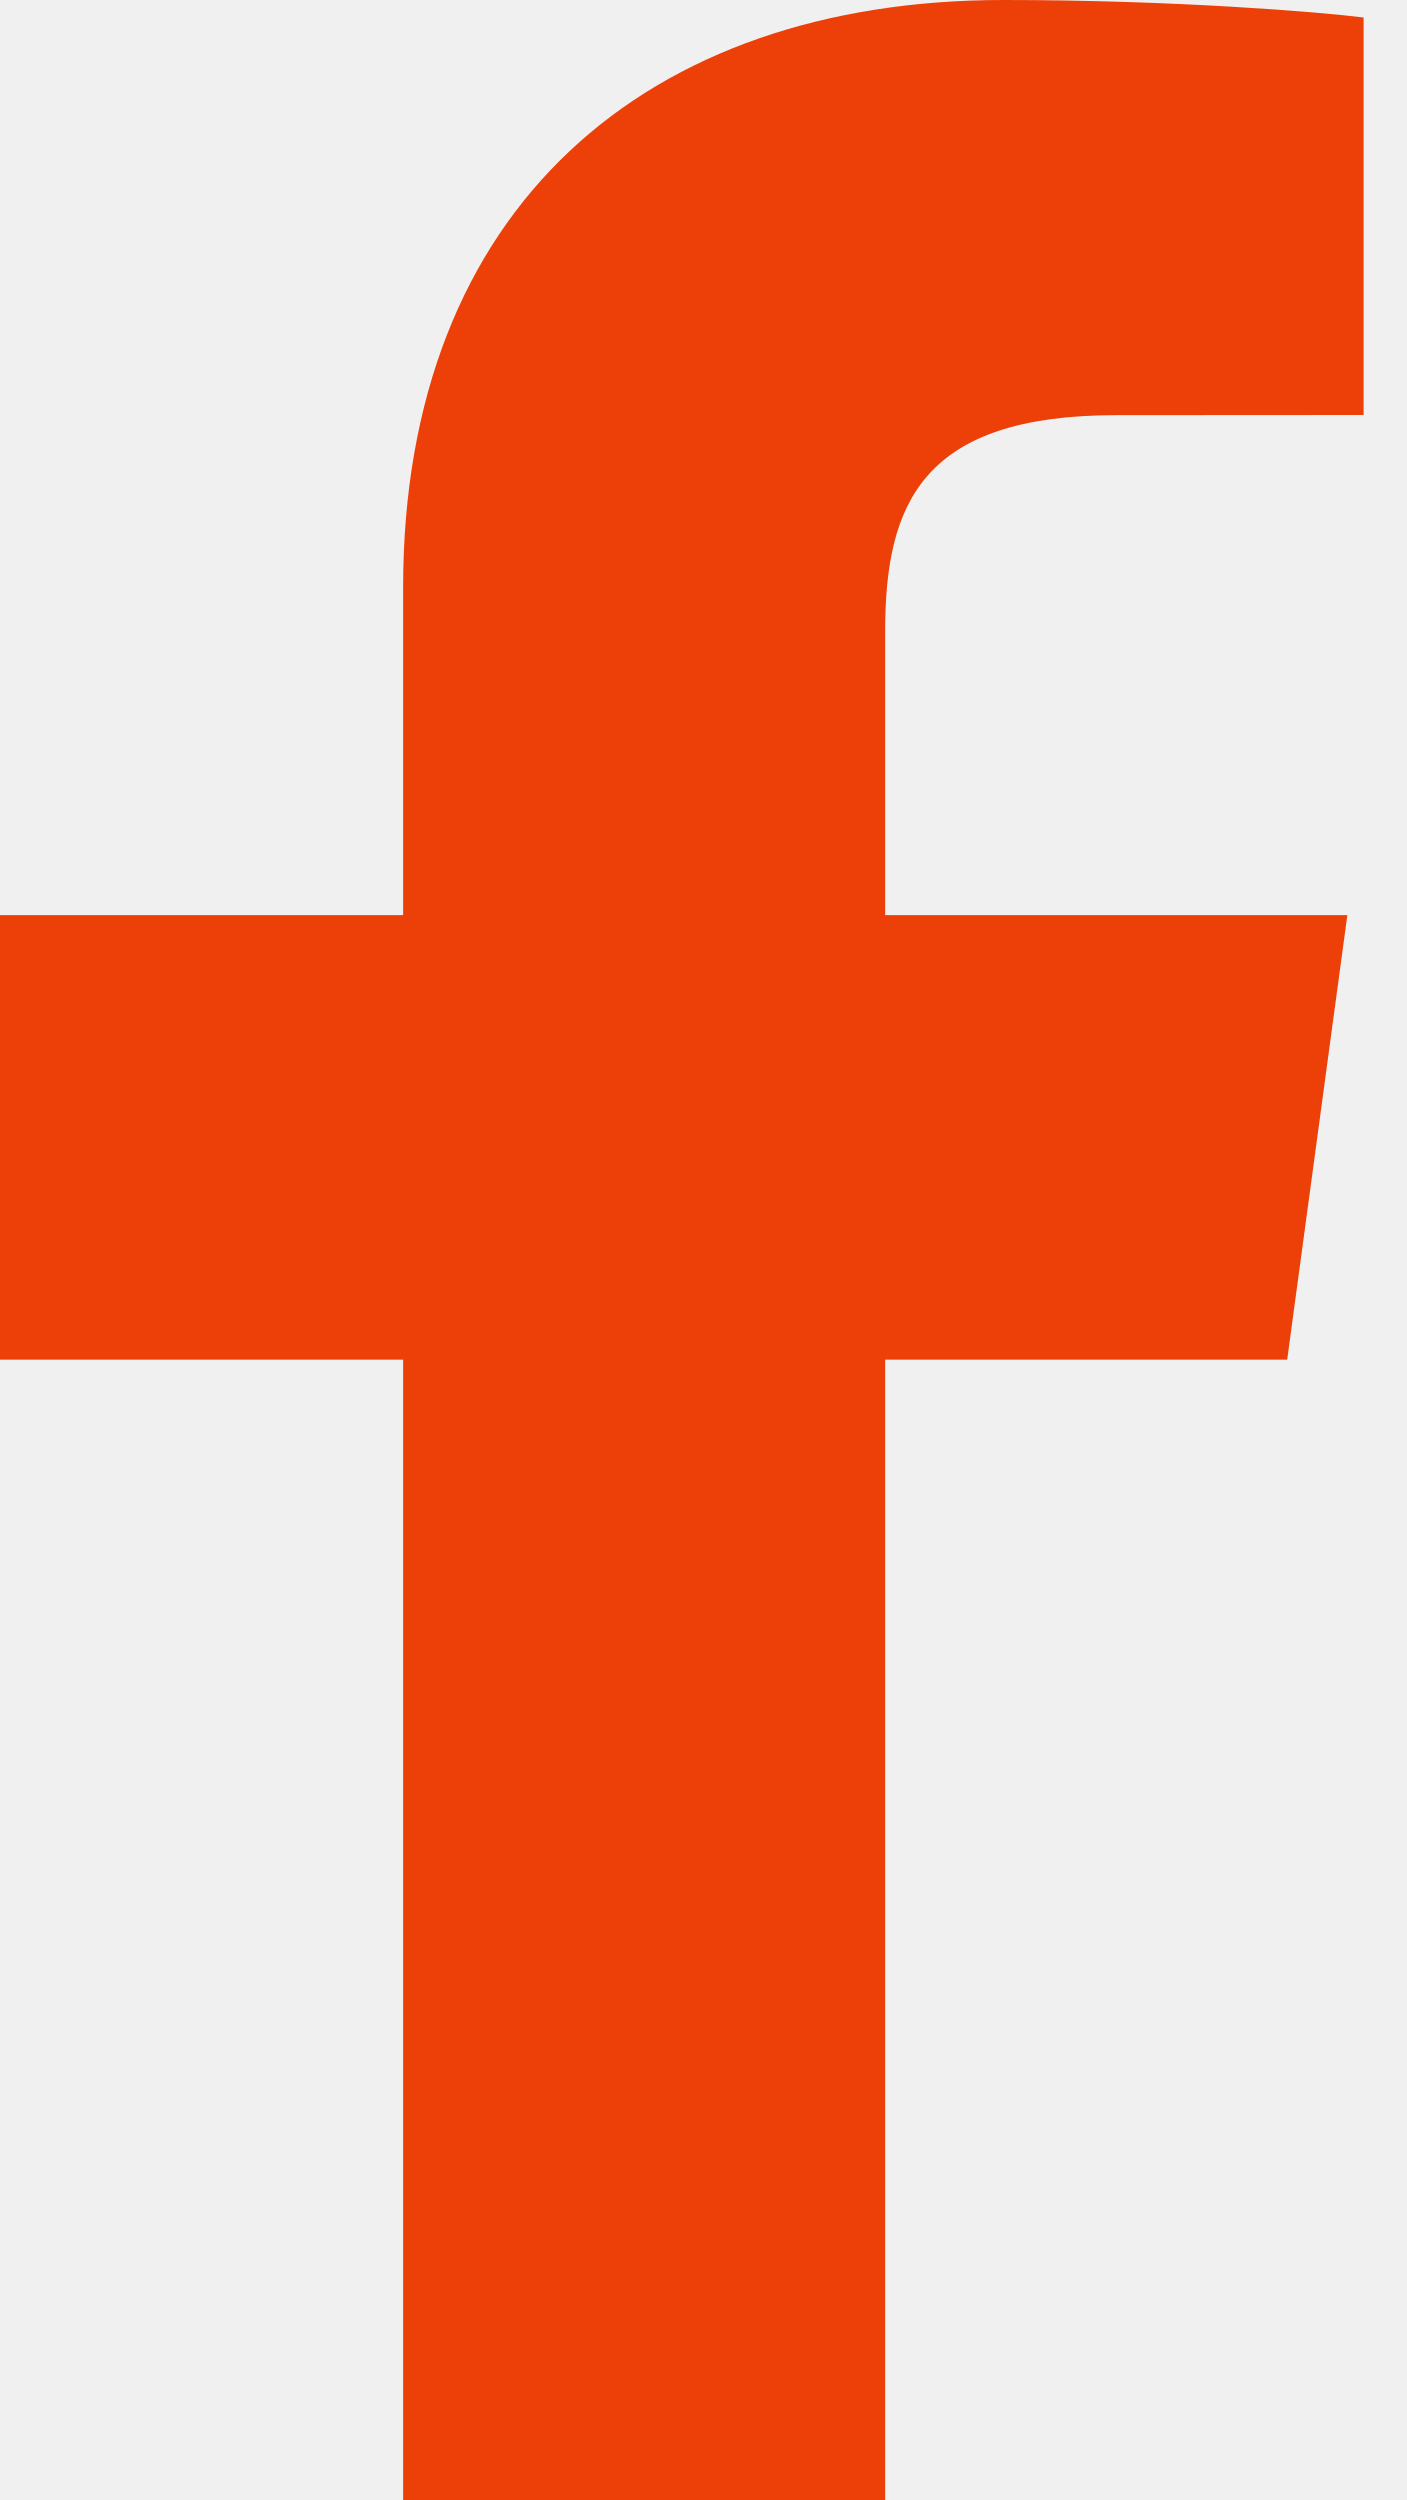
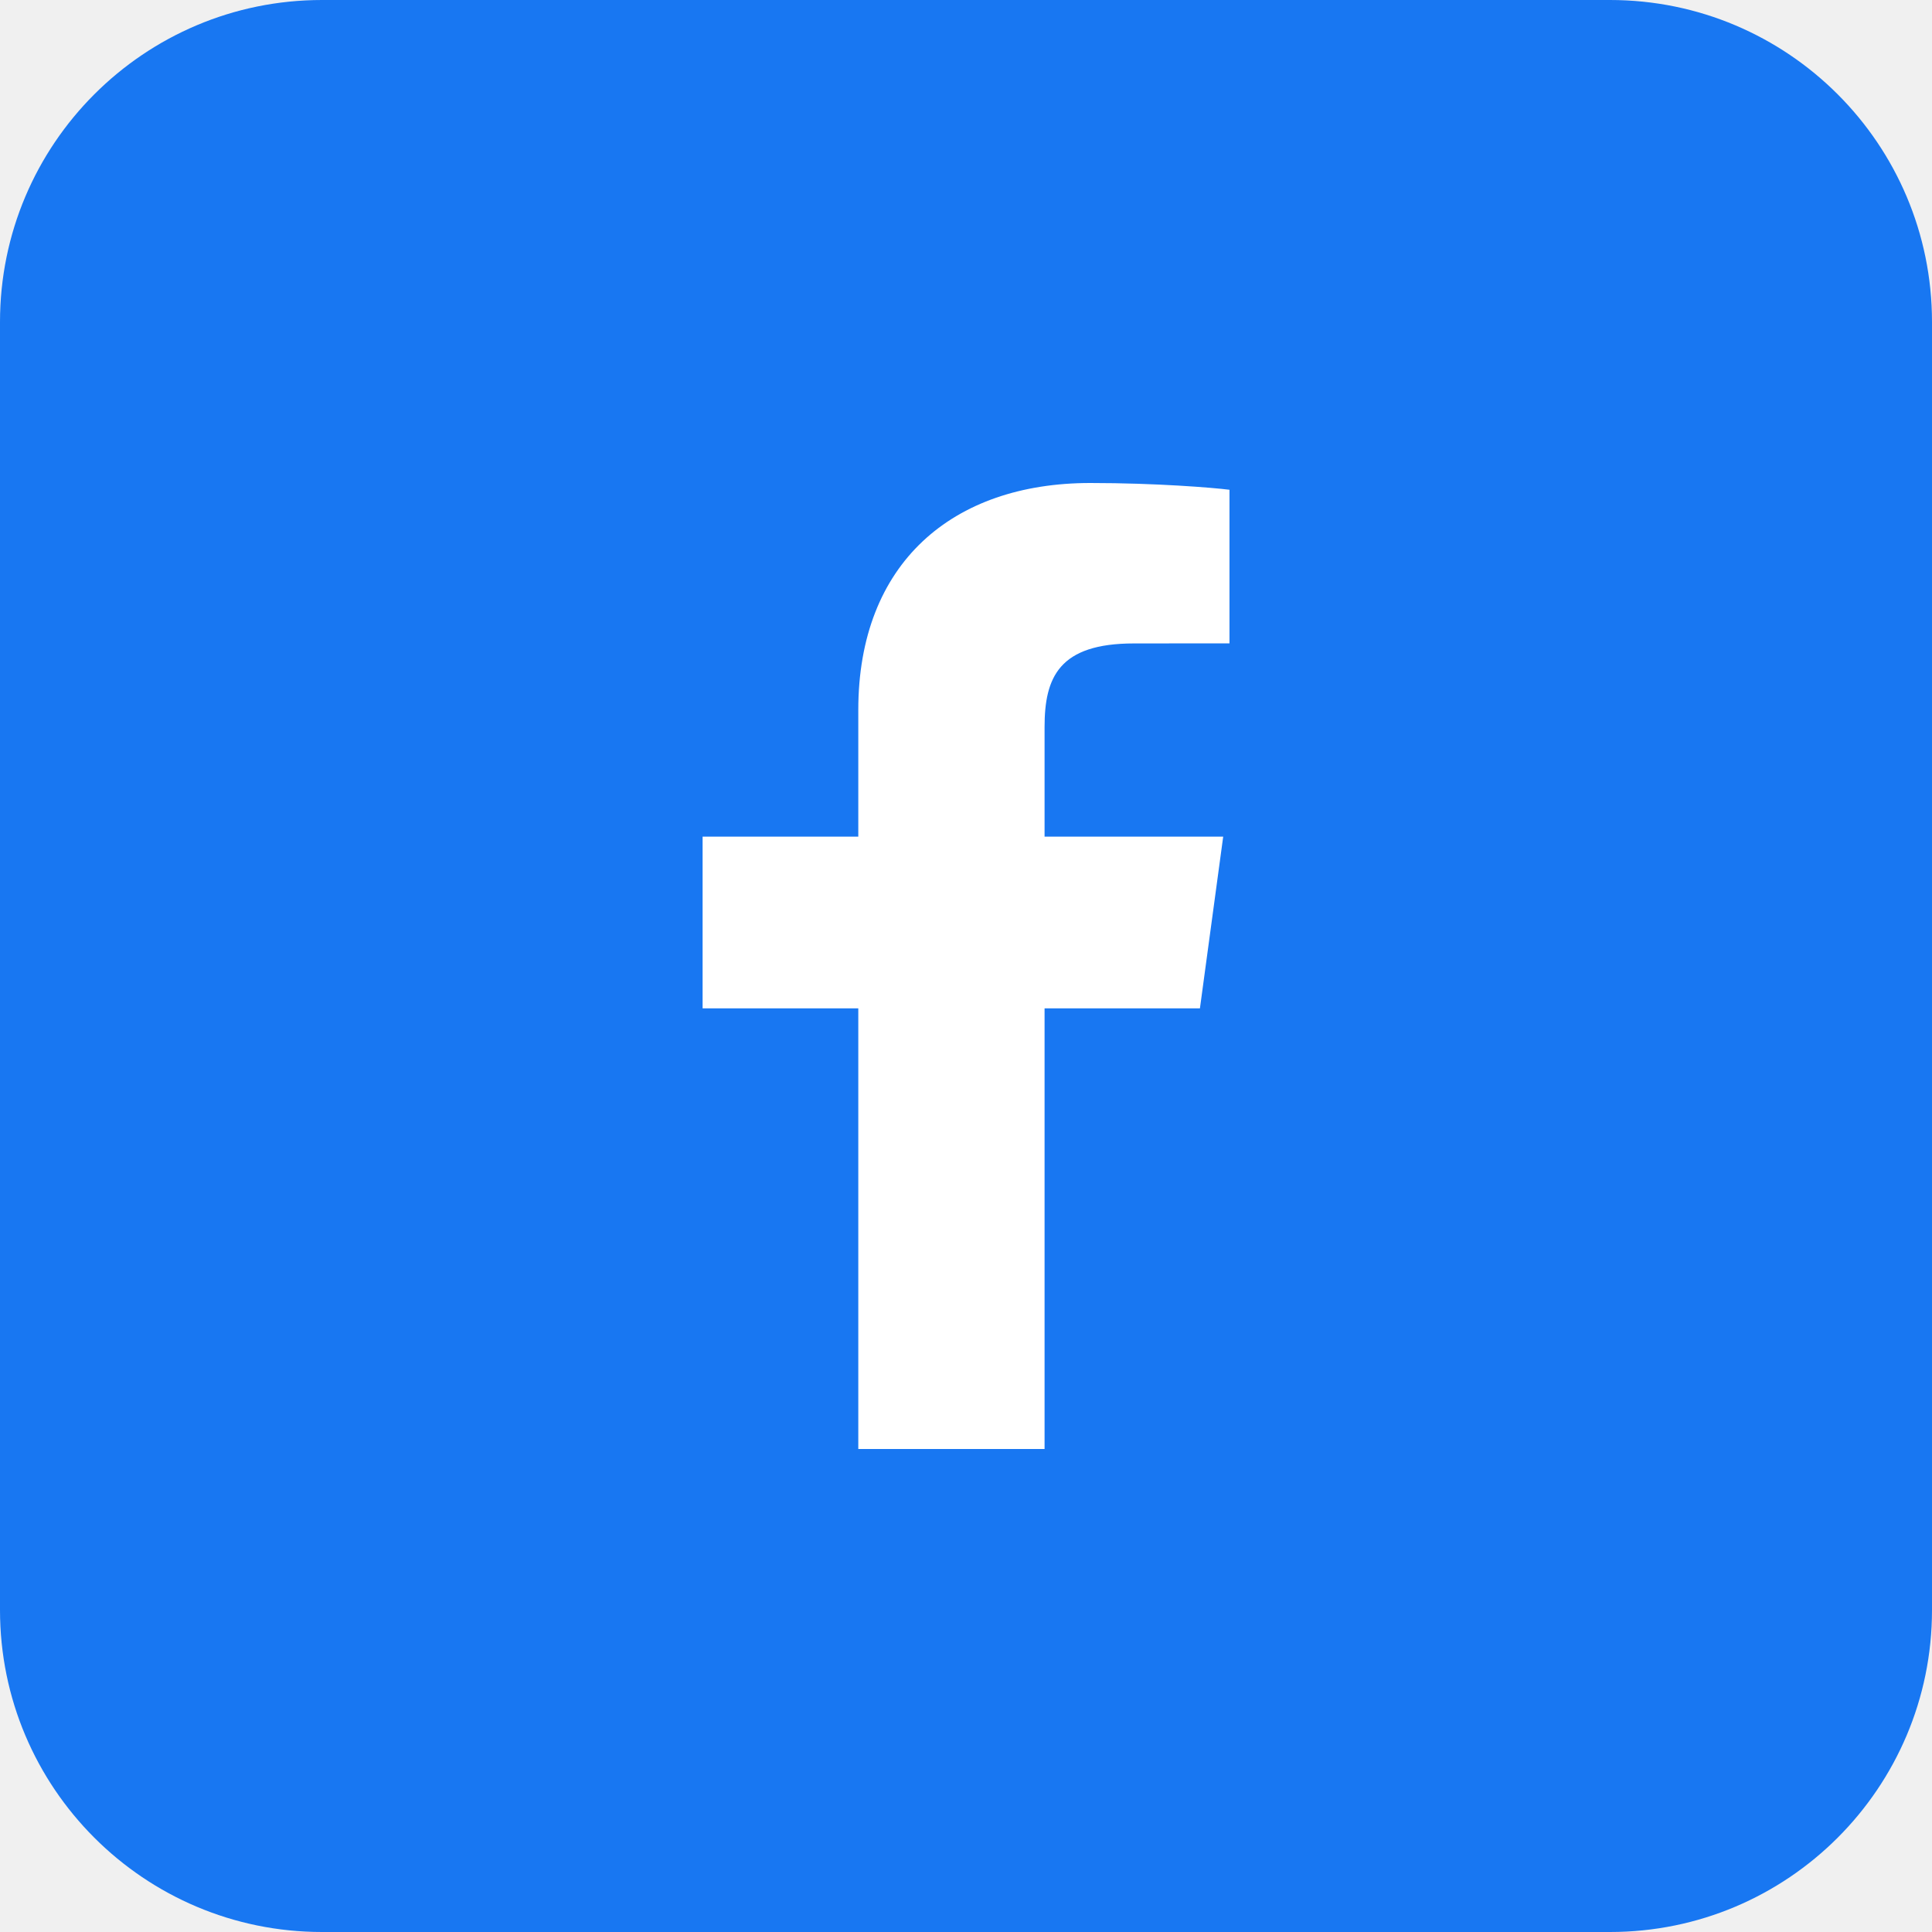
- <svg xmlns="http://www.w3.org/2000/svg" width="9" height="16" viewBox="0 0 9 16" fill="none">
-   <path d="M5.665 16V8.702H8.238L8.623 5.857H5.665V4.041C5.665 3.218 5.905 2.657 7.145 2.657L8.727 2.656V0.112C8.454 0.077 7.515 0 6.422 0C4.141 0 2.58 1.325 2.58 3.76V5.857H0V8.702H2.58V16H5.665V16Z" fill="#ED4008" />
+ <svg xmlns="http://www.w3.org/2000/svg" width="24" height="24" viewBox="0 0 24 24" fill="none">
+   <rect width="24" height="24" rx="4" fill="#1877F2" />
+   <path d="M12.976 18V12.526H14.906L15.195 10.393H12.976V9.031C12.976 8.413 13.156 7.993 14.086 7.993L15.273 7.992V6.084C15.068 6.058 14.363 6 13.544 6C11.833 6 10.662 6.994 10.662 8.82V10.393H8.728V12.526H10.662V18H12.976V18Z" fill="white" />
</svg>
